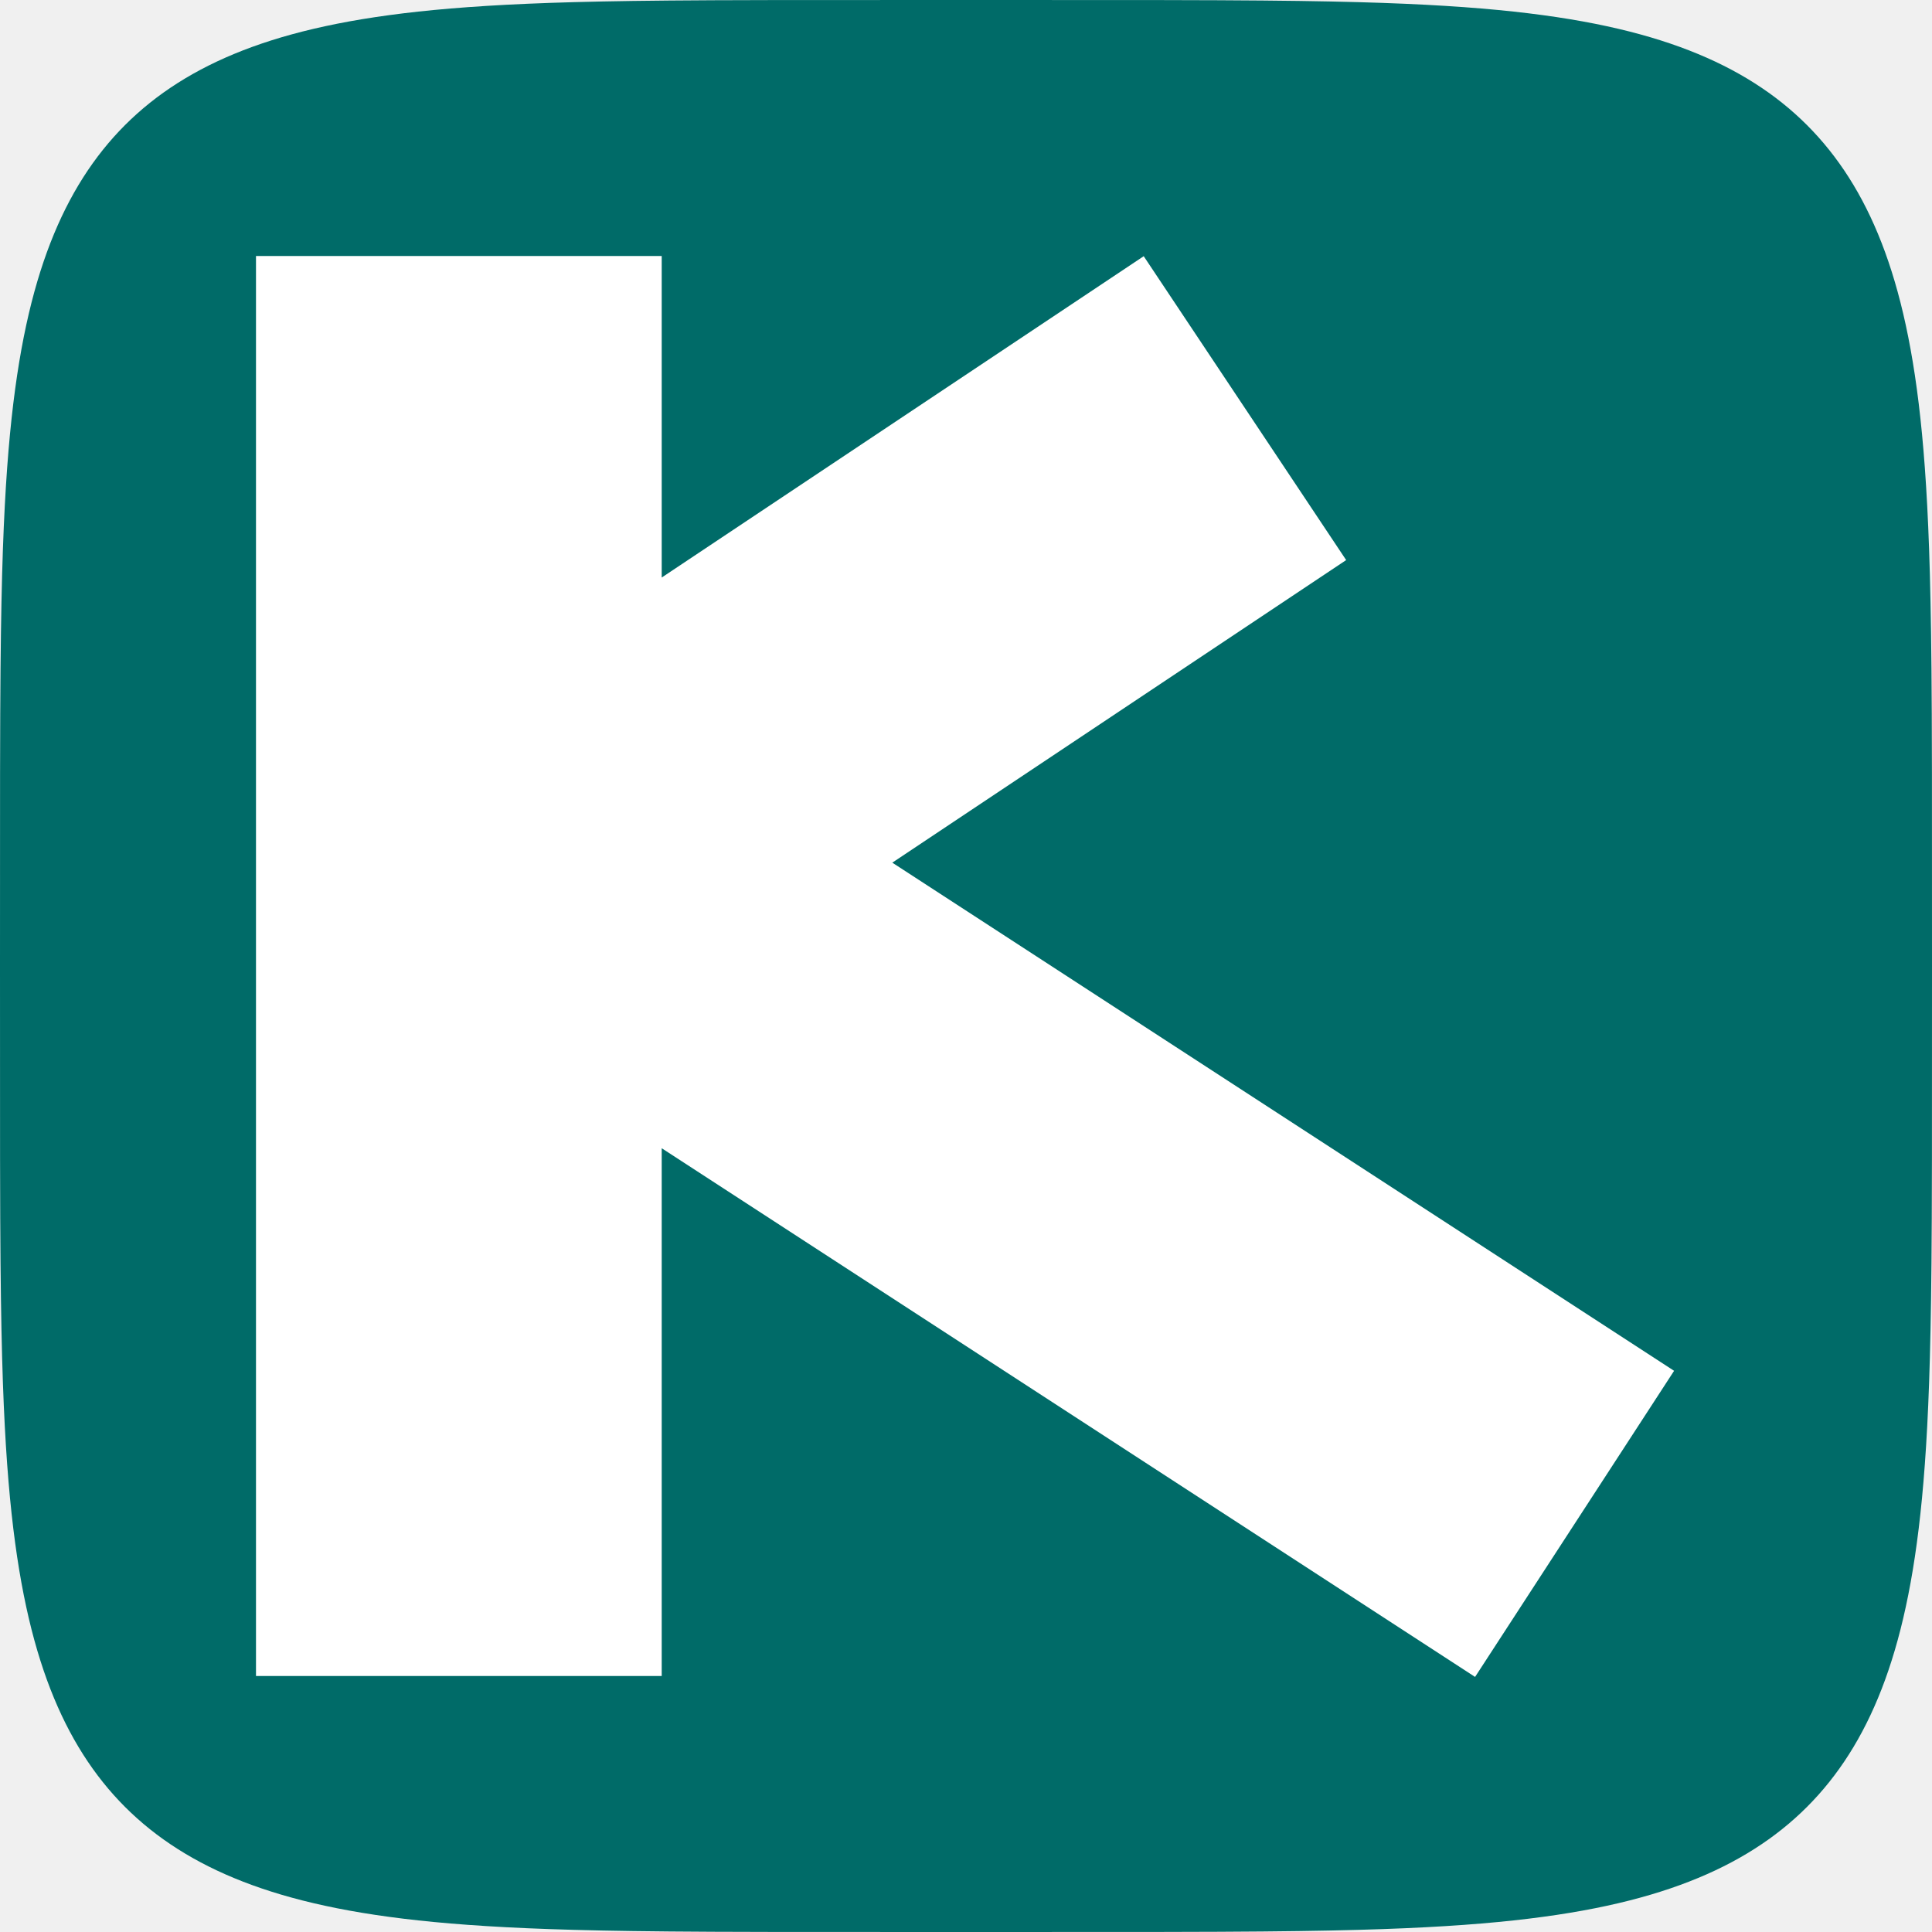
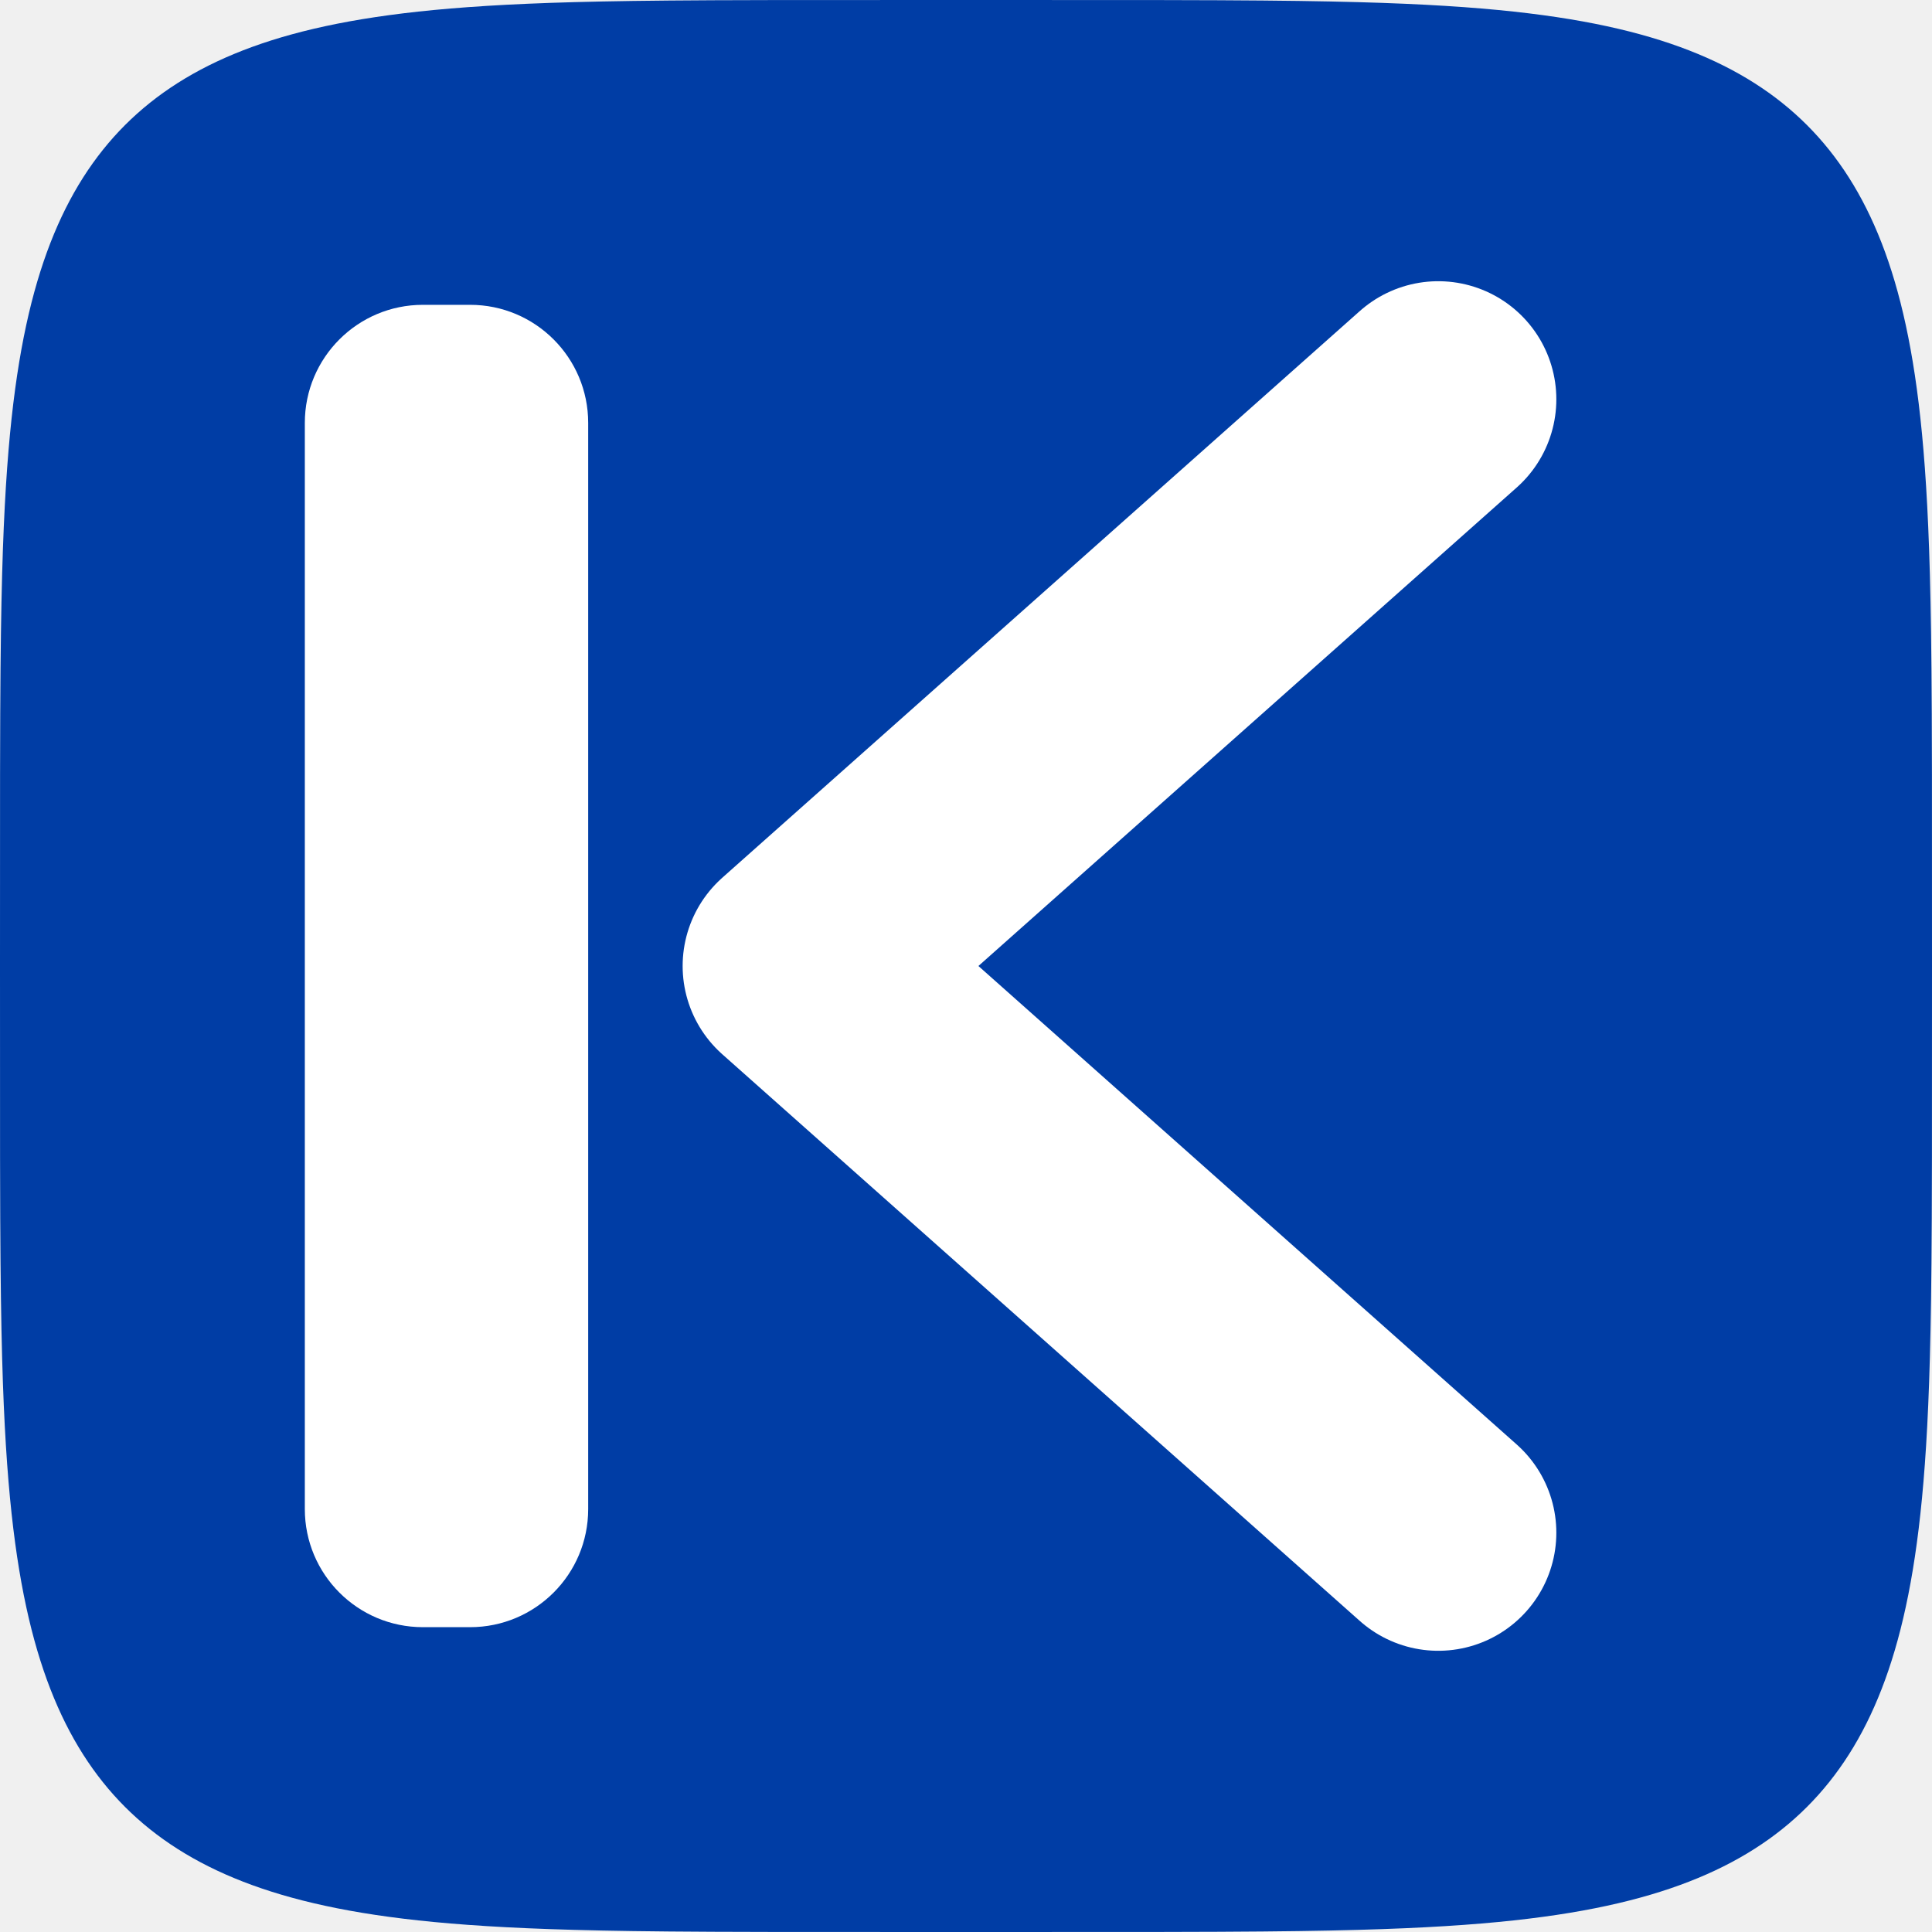
- <svg xmlns="http://www.w3.org/2000/svg" viewBox="0 0 1024 1024" role="img" aria-label="Kosse">
-   <path fill="#006B68" d="M1024 512L1023.969 613.394L1023.875 645.782L1023.719 669.322L1023.501 688.483L1023.22 704.925L1022.876 719.474L1022.47 732.611L1022.001 744.644L1021.469 755.783L1020.874 766.178L1020.216 775.943L1019.495 785.163L1018.71 793.907L1017.861 802.229L1016.949 810.173L1015.972 817.777L1014.931 825.072L1013.825 832.083L1012.654 838.834L1011.418 845.342L1010.116 851.626L1008.748 857.701L1007.314 863.578L1005.812 869.269L1004.244 874.785L1002.607 880.135L1000.903 885.326L999.129 890.367L997.286 895.264L995.373 900.023L993.389 904.65L991.334 909.149L989.207 913.526L987.007 917.784L984.733 921.927L982.385 925.959L979.961 929.883L977.461 933.703L974.883 937.421L972.226 941.039L969.49 944.561L966.673 947.988L963.774 951.322L960.79 954.566L957.722 957.722L954.566 960.79L951.322 963.774L947.988 966.673L944.561 969.49L941.039 972.226L937.421 974.883L933.703 977.461L929.883 979.961L925.959 982.385L921.927 984.733L917.784 987.007L913.526 989.207L909.149 991.334L904.65 993.389L900.023 995.373L895.264 997.286L890.367 999.129L885.326 1000.903L880.135 1002.607L874.785 1004.244L869.269 1005.812L863.578 1007.314L857.701 1008.748L851.626 1010.116L845.342 1011.418L838.834 1012.654L832.083 1013.825L825.072 1014.931L817.777 1015.972L810.173 1016.949L802.229 1017.861L793.907 1018.71L785.163 1019.495L775.943 1020.216L766.178 1020.874L755.783 1021.469L744.644 1022.001L732.611 1022.47L719.474 1022.876L704.925 1023.22L688.483 1023.501L669.322 1023.719L645.782 1023.875L613.394 1023.969L512 1024L410.606 1023.969L378.218 1023.875L354.678 1023.719L335.517 1023.501L319.075 1023.22L304.526 1022.876L291.389 1022.47L279.356 1022.001L268.217 1021.469L257.822 1020.874L248.057 1020.216L238.837 1019.495L230.093 1018.71L221.772 1017.861L213.827 1016.949L206.223 1015.972L198.928 1014.931L191.917 1013.825L185.166 1012.654L178.657 1011.418L172.374 1010.116L166.299 1008.748L160.422 1007.314L154.731 1005.812L149.215 1004.244L143.865 1002.607L138.674 1000.903L133.633 999.129L128.736 997.286L123.977 995.373L119.35 993.389L114.851 991.334L110.474 989.207L106.216 987.007L102.073 984.733L98.041 982.385L94.117 979.961L90.297 977.461L86.579 974.883L82.961 972.226L79.439 969.49L76.012 966.673L72.678 963.774L69.434 960.79L66.278 957.722L63.21 954.566L60.226 951.322L57.327 947.988L54.51 944.561L51.774 941.039L49.117 937.421L46.539 933.703L44.039 929.883L41.615 925.959L39.267 921.927L36.993 917.784L34.793 913.526L32.666 909.149L30.611 904.65L28.627 900.023L26.714 895.264L24.871 890.367L23.097 885.326L21.393 880.135L19.756 874.785L18.188 869.269L16.686 863.578L15.252 857.701L13.884 851.626L12.582 845.342L11.346 838.834L10.175 832.083L9.069 825.072L8.028 817.777L7.051 810.173L6.138 802.229L5.29 793.907L4.505 785.163L3.784 775.943L3.126 766.178L2.531 755.783L1.999 744.644L1.53 732.611L1.124 719.474L0.78 704.925L0.499 688.483L0.281 669.322L0.125 645.782L0.031 613.394L0 512L0.031 410.606L0.125 378.218L0.281 354.678L0.499 335.517L0.78 319.075L1.124 304.526L1.53 291.389L1.999 279.356L2.531 268.217L3.126 257.822L3.784 248.057L4.505 238.837L5.29 230.093L6.138 221.772L7.051 213.827L8.028 206.223L9.069 198.928L10.175 191.917L11.346 185.166L12.582 178.657L13.884 172.374L15.252 166.299L16.686 160.422L18.188 154.731L19.756 149.215L21.393 143.865L23.097 138.674L24.871 133.633L26.714 128.736L28.627 123.977L30.611 119.35L32.666 114.851L34.793 110.474L36.993 106.216L39.267 102.073L41.615 98.041L44.039 94.117L46.539 90.297L49.117 86.579L51.774 82.961L54.51 79.439L57.327 76.012L60.226 72.678L63.21 69.434L66.278 66.278L69.434 63.21L72.678 60.226L76.012 57.327L79.439 54.51L82.961 51.774L86.579 49.117L90.297 46.539L94.117 44.039L98.041 41.615L102.073 39.267L106.216 36.993L110.474 34.793L114.851 32.666L119.35 30.611L123.977 28.627L128.736 26.714L133.633 24.871L138.674 23.097L143.865 21.393L149.215 19.756L154.731 18.188L160.422 16.686L166.299 15.252L172.374 13.884L178.657 12.582L185.166 11.346L191.917 10.175L198.928 9.069L206.223 8.028L213.827 7.051L221.772 6.138L230.093 5.29L238.837 4.505L248.057 3.784L257.822 3.126L268.217 2.531L279.356 1.999L291.389 1.53L304.526 1.124L319.075 0.78L335.517 0.499L354.678 0.281L378.218 0.125L410.606 0.031L512 0L613.394 0.031L645.782 0.125L669.322 0.281L688.483 0.499L704.925 0.78L719.474 1.124L732.611 1.53L744.644 1.999L755.783 2.531L766.178 3.126L775.943 3.784L785.163 4.505L793.907 5.29L802.229 6.138L810.173 7.051L817.777 8.028L825.072 9.069L832.083 10.175L838.834 11.346L845.342 12.582L851.626 13.884L857.701 15.252L863.578 16.686L869.269 18.188L874.785 19.756L880.135 21.393L885.326 23.097L890.367 24.871L895.264 26.714L900.023 28.627L904.65 30.611L909.149 32.666L913.526 34.793L917.784 36.993L921.927 39.267L925.959 41.615L929.883 44.039L933.703 46.539L937.421 49.117L941.039 51.774L944.561 54.51L947.988 57.327L951.322 60.226L954.566 63.21L957.722 66.278L960.79 69.434L963.774 72.678L966.673 76.012L969.49 79.439L972.226 82.961L974.883 86.579L977.461 90.297L979.961 94.117L982.385 98.041L984.733 102.073L987.007 106.216L989.207 110.474L991.334 114.851L993.389 119.35L995.373 123.977L997.286 128.736L999.129 133.633L1000.903 138.674L1002.607 143.865L1004.244 149.215L1005.812 154.731L1007.314 160.422L1008.748 166.299L1010.116 172.374L1011.418 178.657L1012.654 185.166L1013.825 191.917L1014.931 198.928L1015.972 206.223L1016.949 213.827L1017.861 221.772L1018.71 230.093L1019.495 238.837L1020.216 248.057L1020.874 257.822L1021.469 268.217L1022.001 279.356L1022.47 291.389L1022.876 304.526L1023.22 319.075L1023.501 335.517L1023.719 354.678L1023.875 378.218L1023.969 410.606Z" />
-   <g transform="translate(81.92 81.92) scale(53.76)">
-     <path fill="#FFFFFF" d="M1 1L5 1L5 15L1 15ZM4.998 8.498L3.002 5.502L9.752 1.002L11.748 3.998ZM3.019 8.509L4.981 5.491L14.981 11.991L13.019 15.009Z" />
+ <svg xmlns="http://www.w3.org/2000/svg" viewBox="0 0 1024 1024" role="img" aria-label="Kossé">
+   <path fill="#003DA5" d="M1024 512L1023.969 613.394L1023.875 645.782L1023.719 669.322L1023.501 688.483L1023.22 704.925L1022.876 719.474L1022.47 732.611L1022.001 744.644L1021.469 755.783L1020.874 766.178L1020.216 775.943L1019.495 785.163L1018.71 793.907L1017.861 802.229L1016.949 810.173L1015.972 817.777L1014.931 825.072L1013.825 832.083L1012.654 838.834L1011.418 845.342L1010.116 851.626L1008.748 857.701L1007.314 863.578L1005.812 869.269L1004.244 874.785L1002.607 880.135L1000.903 885.326L999.129 890.367L997.286 895.264L995.373 900.023L993.389 904.65L991.334 909.149L989.207 913.526L987.007 917.784L984.733 921.927L982.385 925.959L979.961 929.883L977.461 933.703L974.883 937.421L972.226 941.039L969.49 944.561L966.673 947.988L963.774 951.322L960.79 954.566L957.722 957.722L954.566 960.79L951.322 963.774L947.988 966.673L944.561 969.49L941.039 972.226L937.421 974.883L933.703 977.461L929.883 979.961L925.959 982.385L921.927 984.733L917.784 987.007L913.526 989.207L909.149 991.334L904.65 993.389L900.023 995.373L895.264 997.286L890.367 999.129L885.326 1000.903L880.135 1002.607L874.785 1004.244L869.269 1005.812L863.578 1007.314L857.701 1008.748L851.626 1010.116L845.342 1011.418L838.834 1012.654L832.083 1013.825L825.072 1014.931L817.777 1015.972L810.173 1016.949L802.229 1017.861L793.907 1018.71L785.163 1019.495L775.943 1020.216L766.178 1020.874L755.783 1021.469L744.644 1022.001L732.611 1022.47L719.474 1022.876L704.925 1023.22L688.483 1023.501L669.322 1023.719L645.782 1023.875L613.394 1023.969L512 1024L410.606 1023.969L378.218 1023.875L354.678 1023.719L335.517 1023.501L319.075 1023.22L304.526 1022.876L291.389 1022.47L279.356 1022.001L268.217 1021.469L257.822 1020.874L248.057 1020.216L238.837 1019.495L230.093 1018.71L221.772 1017.861L213.827 1016.949L206.223 1015.972L198.928 1014.931L191.917 1013.825L185.166 1012.654L178.657 1011.418L172.374 1010.116L166.299 1008.748L160.422 1007.314L154.731 1005.812L149.215 1004.244L143.865 1002.607L138.674 1000.903L133.633 999.129L128.736 997.286L123.977 995.373L119.35 993.389L114.851 991.334L110.474 989.207L106.216 987.007L102.073 984.733L98.041 982.385L94.117 979.961L90.297 977.461L86.579 974.883L82.961 972.226L79.439 969.49L76.012 966.673L72.678 963.774L69.434 960.79L66.278 957.722L63.21 954.566L60.226 951.322L57.327 947.988L54.51 944.561L51.774 941.039L49.117 937.421L46.539 933.703L44.039 929.883L41.615 925.959L39.267 921.927L36.993 917.784L34.793 913.526L32.666 909.149L30.611 904.65L28.627 900.023L26.714 895.264L24.871 890.367L23.097 885.326L21.393 880.135L19.756 874.785L18.188 869.269L16.686 863.578L15.252 857.701L13.884 851.626L12.582 845.342L11.346 838.834L10.175 832.083L9.069 825.072L8.028 817.777L7.051 810.173L6.138 802.229L5.29 793.907L4.505 785.163L3.784 775.943L3.126 766.178L2.531 755.783L1.999 744.644L1.53 732.611L1.124 719.474L0.78 704.925L0.499 688.483L0.281 669.322L0.125 645.782L0.031 613.394L0 512L0.031 410.606L0.125 378.218L0.281 354.678L0.499 335.517L0.78 319.075L1.124 304.526L1.53 291.389L1.999 279.356L2.531 268.217L3.126 257.822L3.784 248.057L4.505 238.837L5.29 230.093L6.138 221.772L7.051 213.827L8.028 206.223L9.069 198.928L10.175 191.917L11.346 185.166L12.582 178.657L13.884 172.374L15.252 166.299L16.686 160.422L18.188 154.731L19.756 149.215L21.393 143.865L23.097 138.674L24.871 133.633L26.714 128.736L28.627 123.977L30.611 119.35L32.666 114.851L34.793 110.474L36.993 106.216L39.267 102.073L41.615 98.041L44.039 94.117L46.539 90.297L49.117 86.579L51.774 82.961L54.51 79.439L57.327 76.012L60.226 72.678L63.21 69.434L66.278 66.278L69.434 63.21L72.678 60.226L76.012 57.327L79.439 54.51L82.961 51.774L86.579 49.117L90.297 46.539L94.117 44.039L98.041 41.615L102.073 39.267L106.216 36.993L110.474 34.793L114.851 32.666L119.35 30.611L123.977 28.627L128.736 26.714L133.633 24.871L138.674 23.097L143.865 21.393L149.215 19.756L154.731 18.188L160.422 16.686L166.299 15.252L172.374 13.884L178.657 12.582L185.166 11.346L191.917 10.175L198.928 9.069L206.223 8.028L213.827 7.051L221.772 6.138L230.093 5.29L238.837 4.505L248.057 3.784L257.822 3.126L268.217 2.531L279.356 1.999L291.389 1.53L304.526 1.124L319.075 0.78L335.517 0.499L354.678 0.281L378.218 0.125L410.606 0.031L512 0L613.394 0.031L645.782 0.125L669.322 0.281L688.483 0.499L704.925 0.78L719.474 1.124L732.611 1.53L744.644 1.999L755.783 2.531L766.178 3.126L775.943 3.784L785.163 4.505L793.907 5.29L802.229 6.138L810.173 7.051L817.777 8.028L825.072 9.069L832.083 10.175L838.834 11.346L845.342 12.582L851.626 13.884L857.701 15.252L863.578 16.686L869.269 18.188L874.785 19.756L880.135 21.393L885.326 23.097L890.367 24.871L895.264 26.714L900.023 28.627L904.65 30.611L909.149 32.666L913.526 34.793L917.784 36.993L921.927 39.267L925.959 41.615L929.883 44.039L933.703 46.539L937.421 49.117L941.039 51.774L944.561 54.51L947.988 57.327L951.322 60.226L954.566 63.21L957.722 66.278L960.79 69.434L963.774 72.678L966.673 76.012L969.49 79.439L972.226 82.961L974.883 86.579L977.461 90.297L979.961 94.117L982.385 98.041L984.733 102.073L987.007 106.216L989.207 110.474L991.334 114.851L993.389 119.35L995.373 123.977L997.286 128.736L999.129 133.633L1000.903 138.674L1002.607 143.865L1004.244 149.215L1005.812 154.731L1007.314 160.422L1008.748 166.299L1010.116 172.374L1011.418 178.657L1012.654 185.166L1013.825 191.917L1014.931 198.928L1015.972 206.223L1016.949 213.827L1017.861 221.772L1018.71 230.093L1019.495 238.837L1020.216 248.057L1020.874 257.822L1021.469 268.217L1022.001 279.356L1022.47 291.389L1022.876 304.526L1023.22 319.075L1023.501 335.517L1023.719 354.678L1023.875 378.218L1023.969 410.606Z" />
+   <g transform="translate(61.44 61.44) scale(50.06222)">
+     <g fill="#FFFFFF" color="#FFFFFF">
+       <rect x="2" y="2" width="3" height="14" rx="1.25" />
+       <path d="M14 3 7.25 9 14 15" fill="none" stroke="currentColor" stroke-width="2.5" stroke-linecap="round" stroke-linejoin="round" />
+     </g>
  </g>
</svg>
